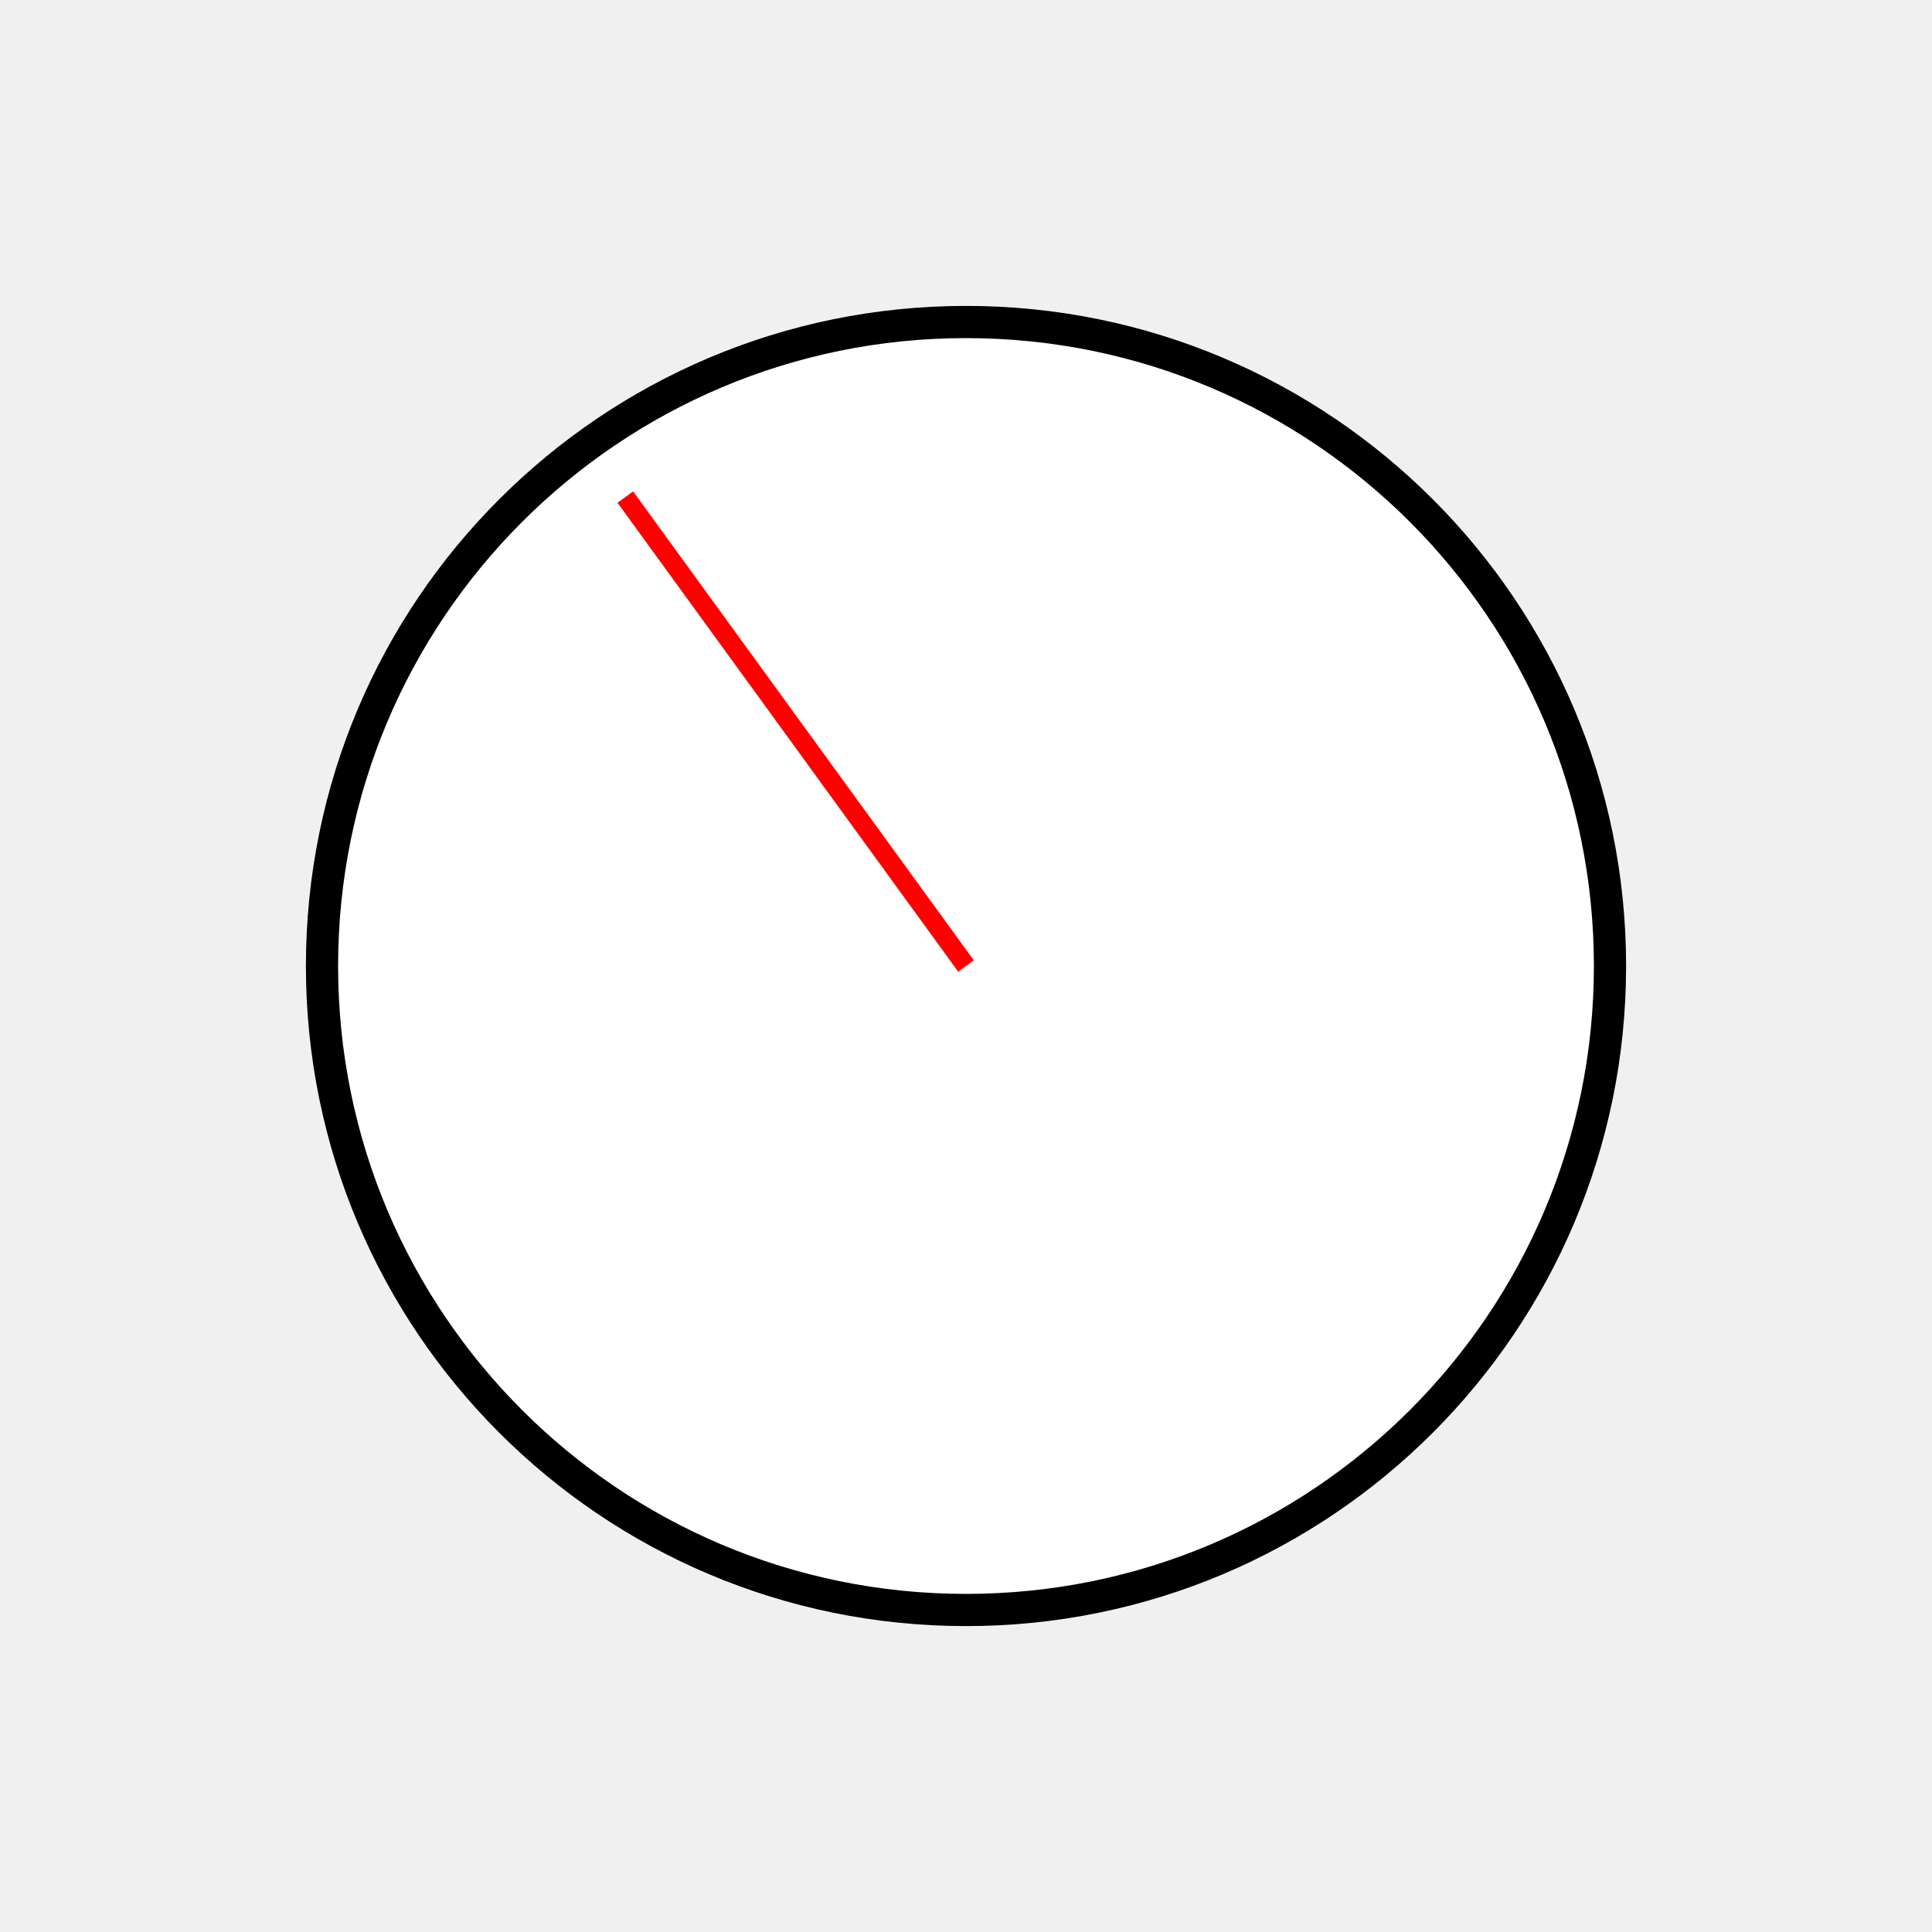
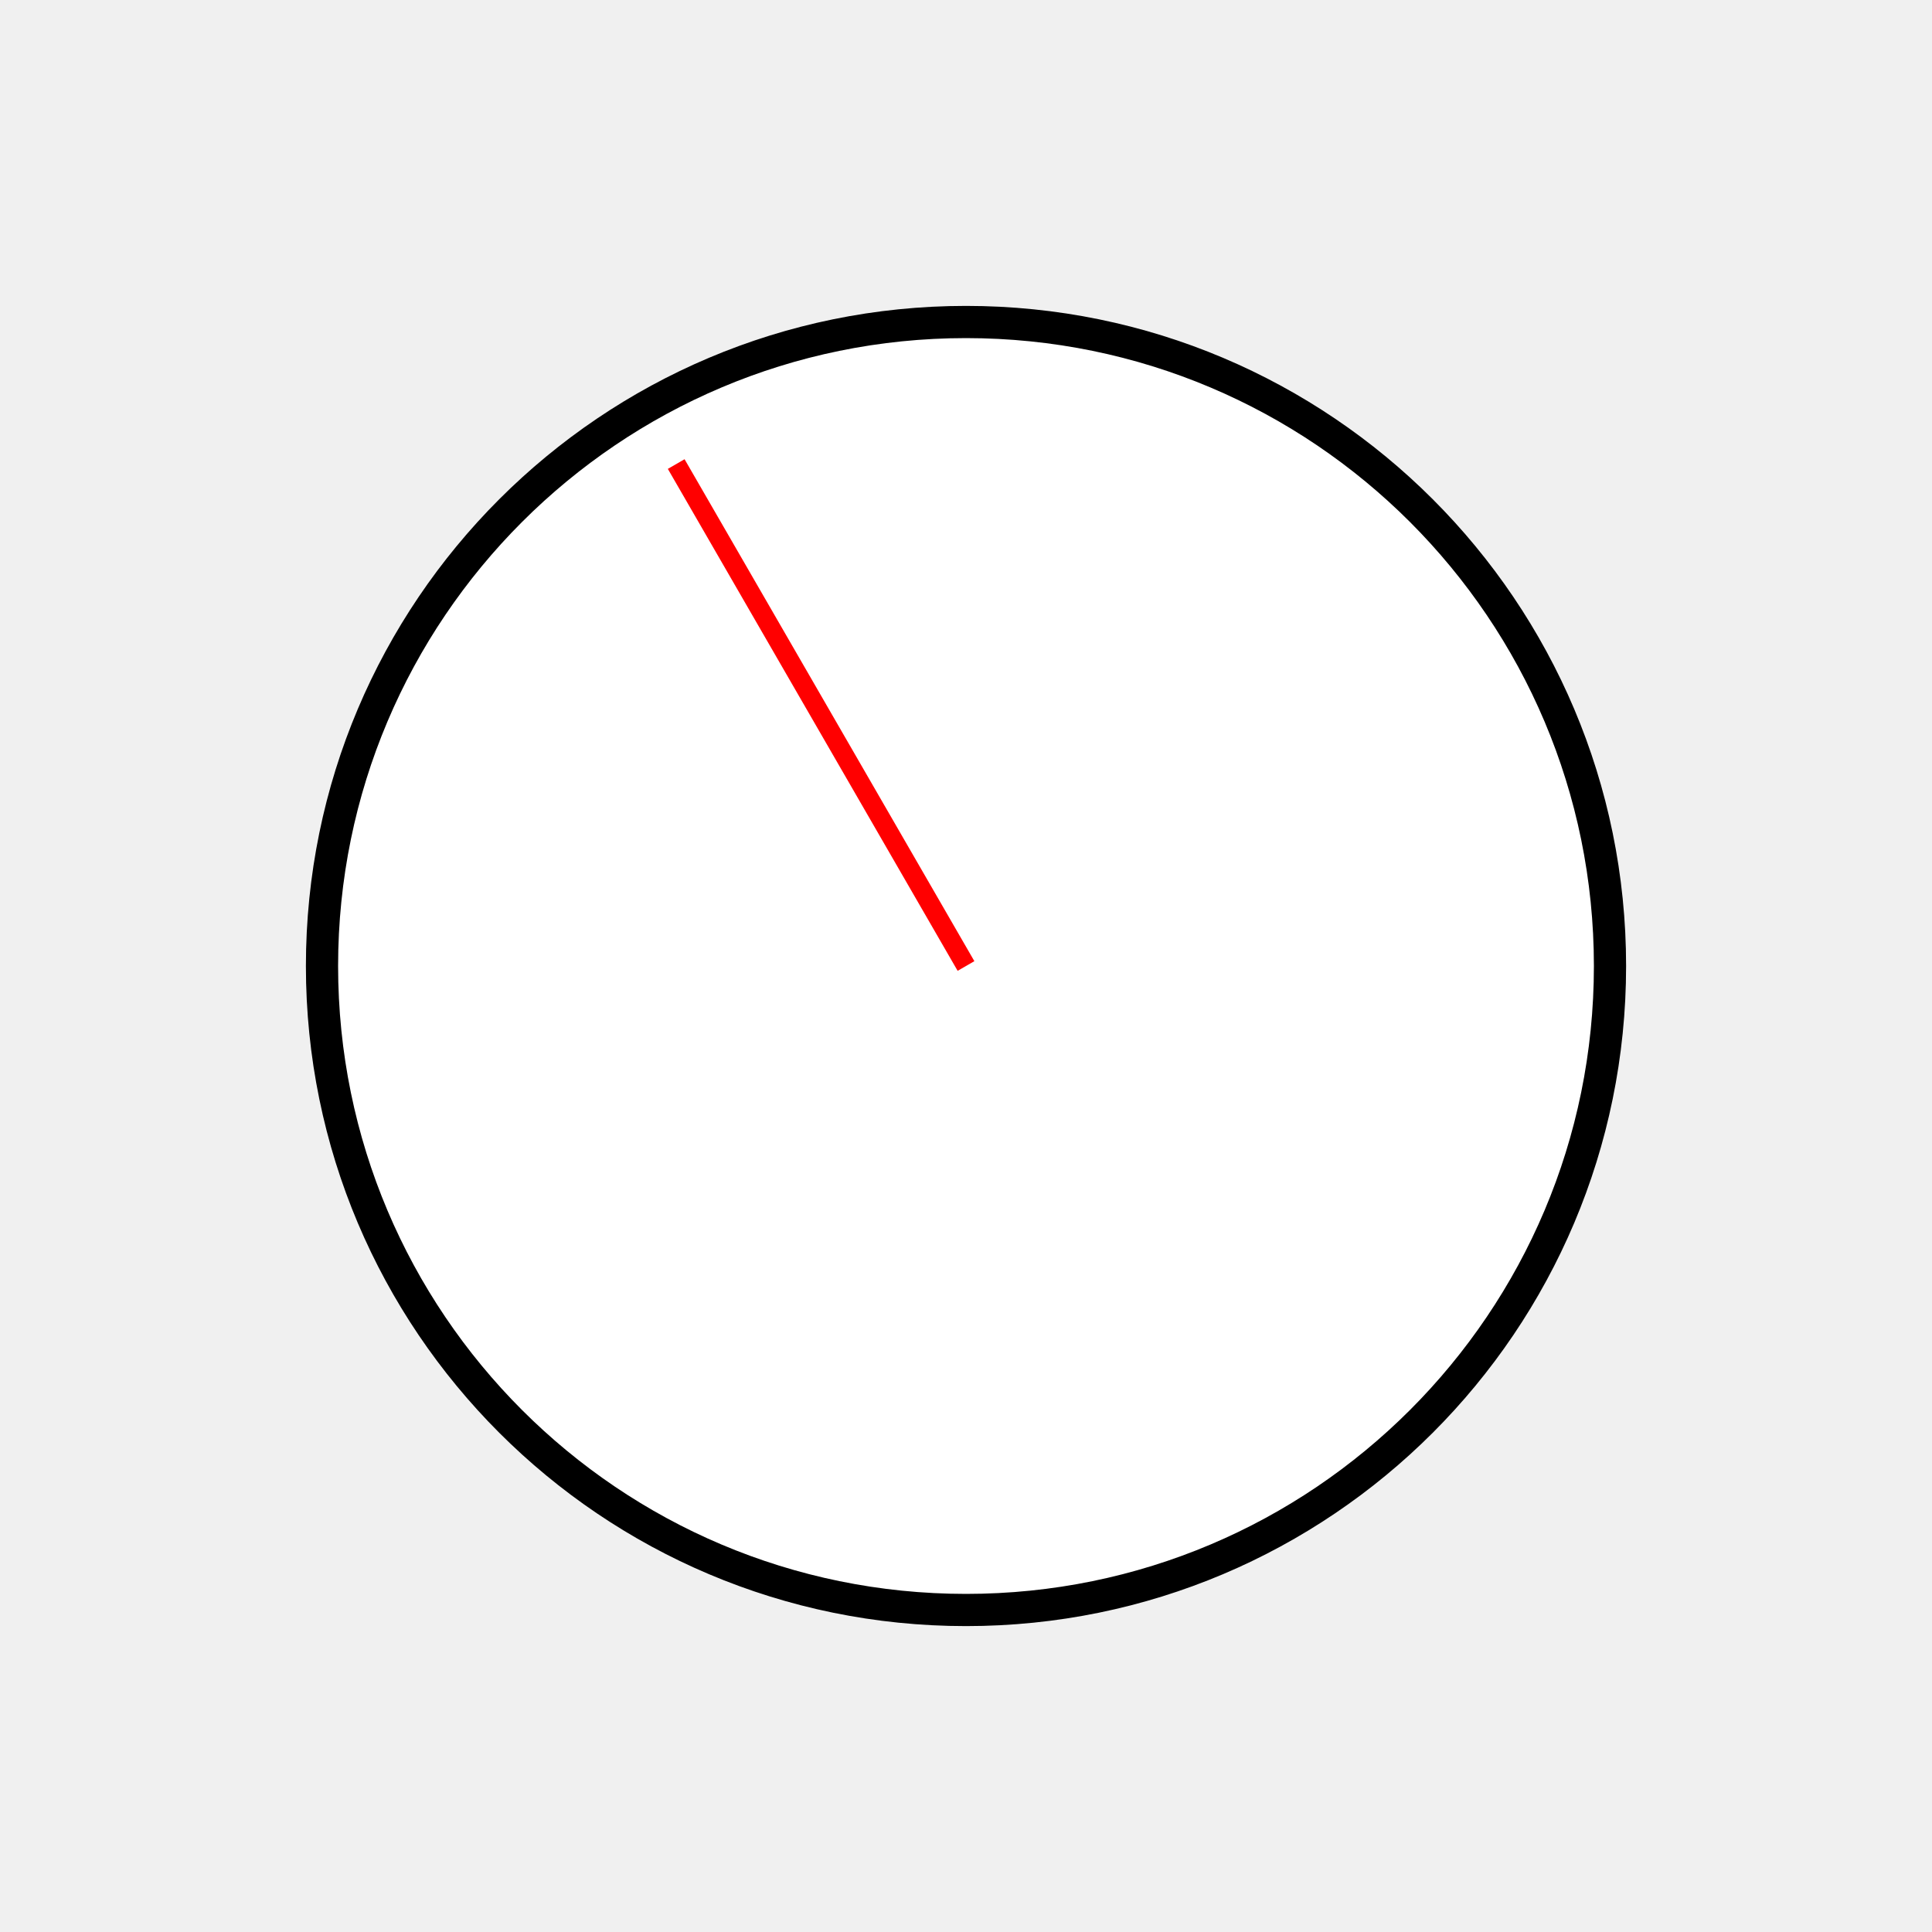
<svg xmlns="http://www.w3.org/2000/svg" width="100%" height="100%" viewBox="0 0 300 300" version="2.0">
  <circle cx="150" cy="150" r="100" style="fill:#fff;stroke:#000;stroke-width:5px;" />
-   <line x1="150" y1="150" x2="97.099" y2="77.188" style="fill:none;stroke:#f00;stroke-width:3px;" />
+   <line x1="150" y1="150" x2="105.000" y2="72.058" style="fill:none;stroke:#f00;stroke-width:3px;" />
</svg>
